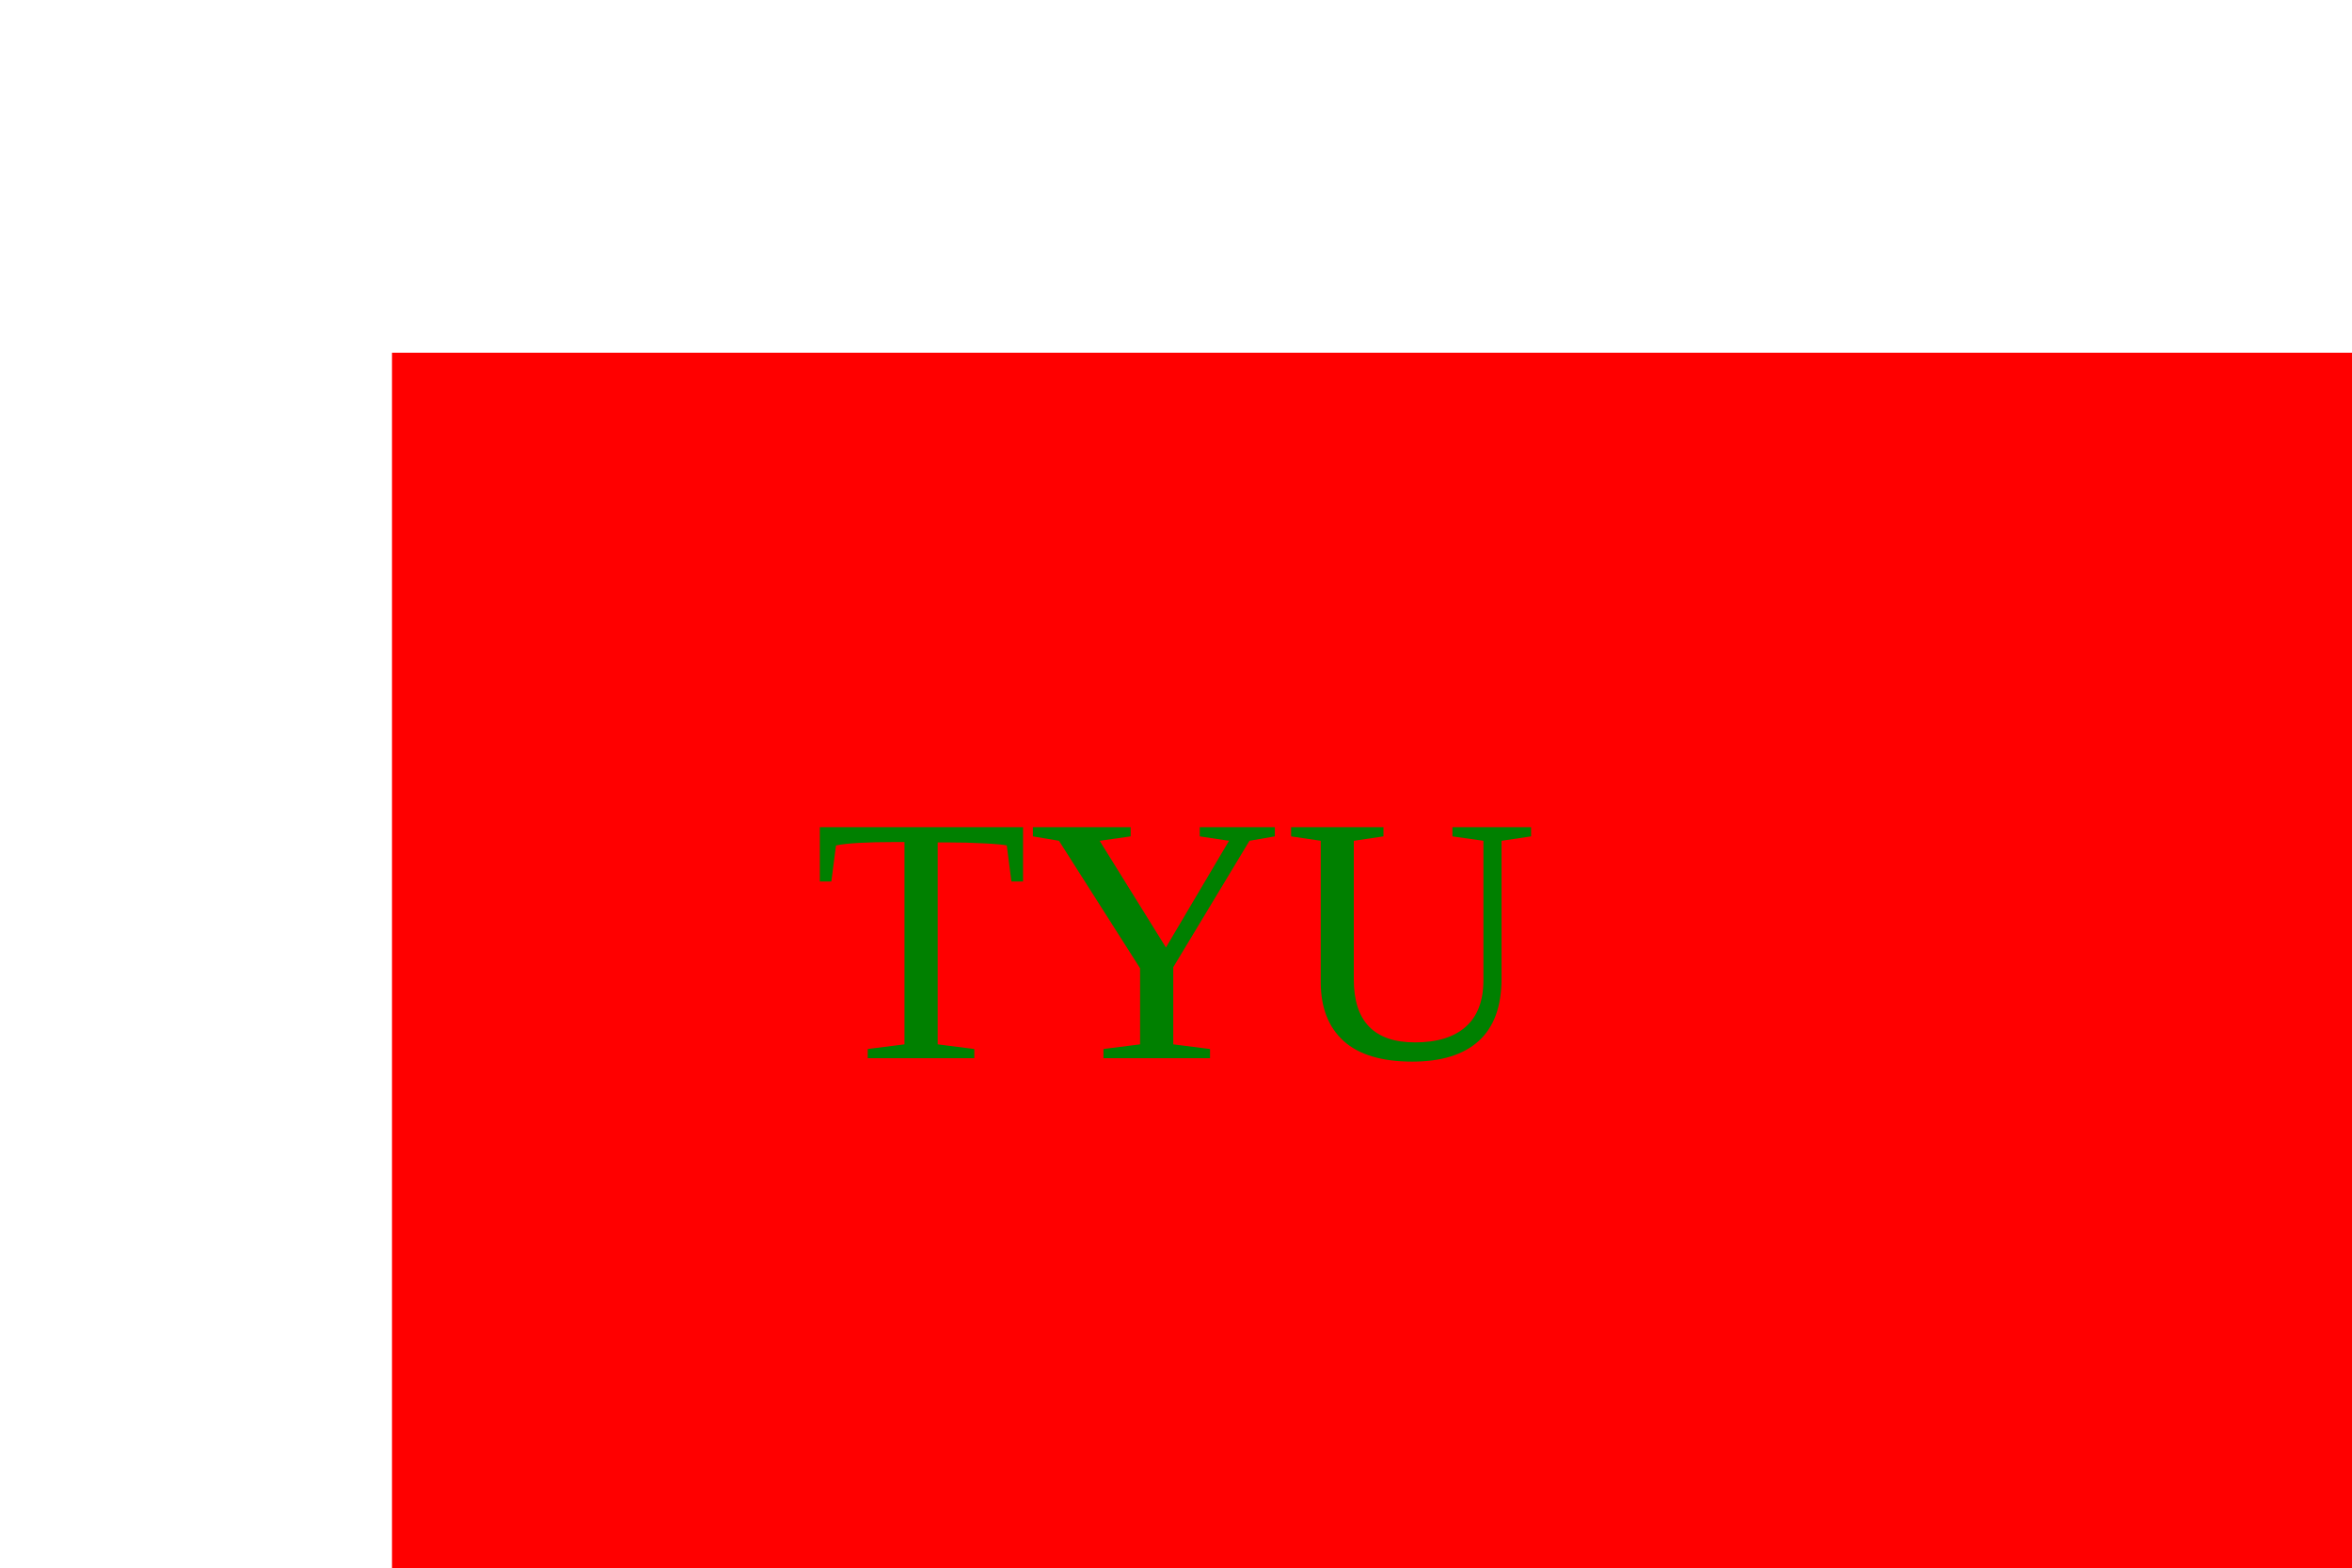
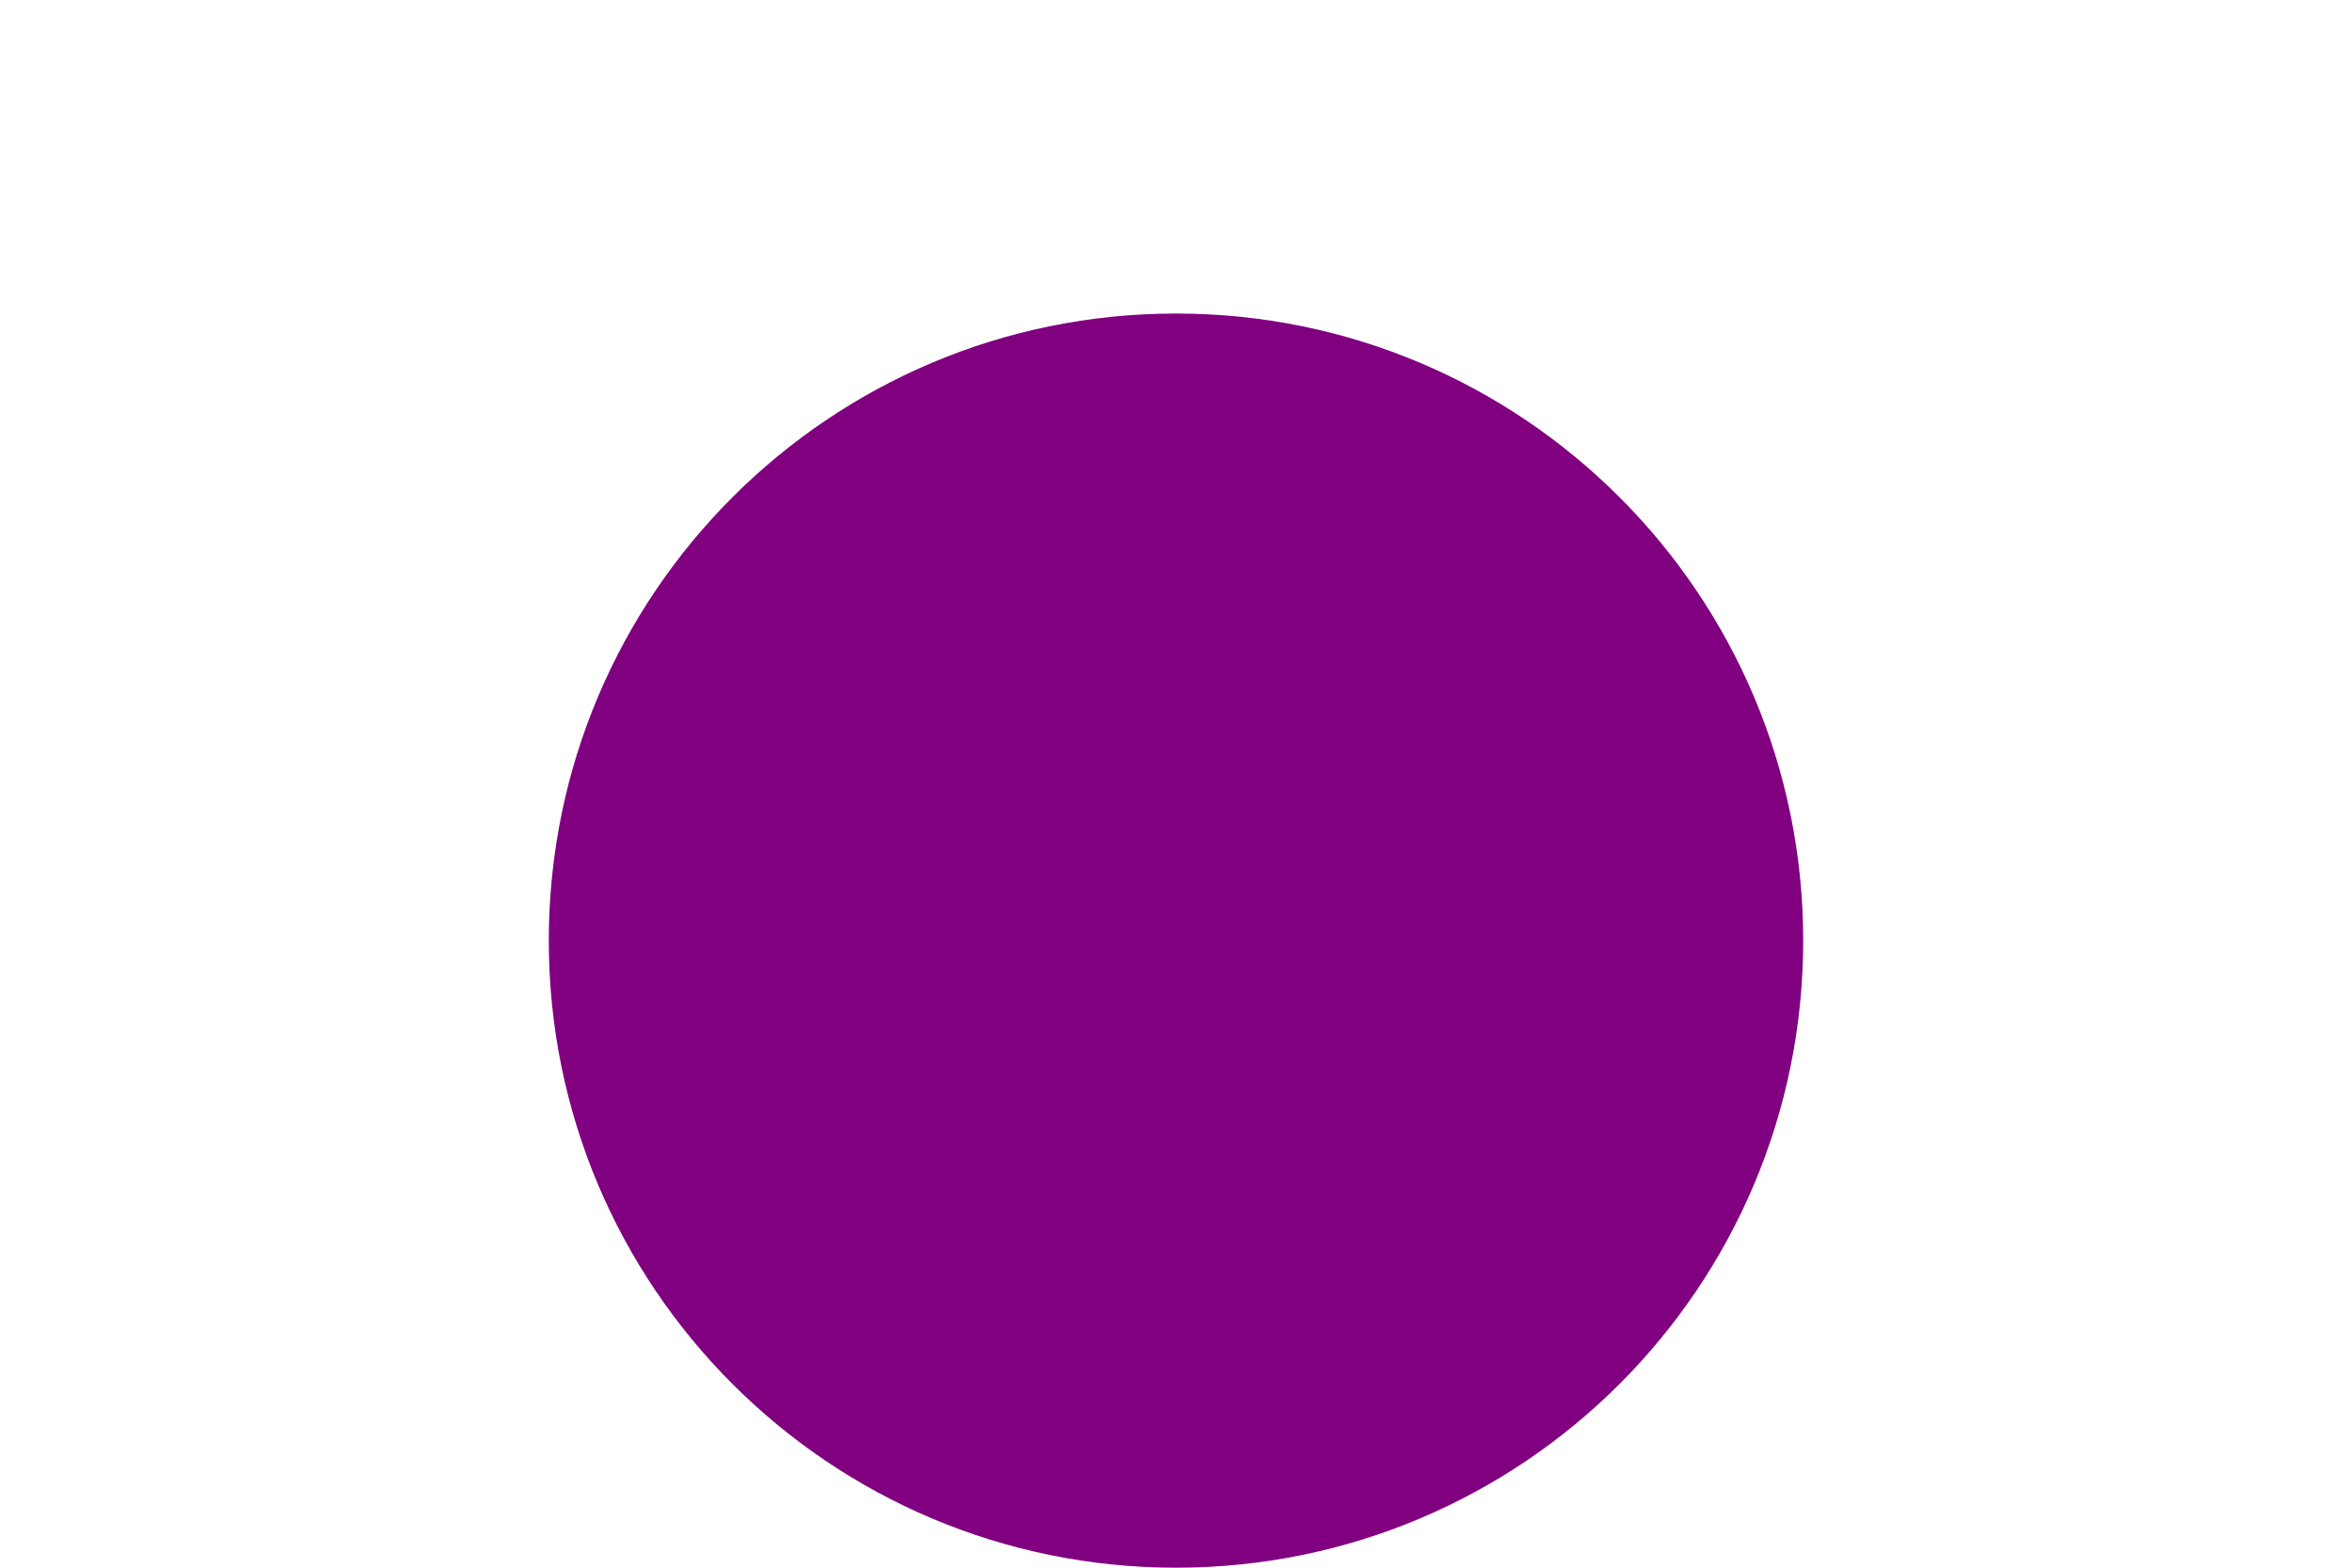
<svg xmlns="http://www.w3.org/2000/svg" version="1.1" width="300" height="200">
-   <rect fill="red" x="50" y="45" width="300" height="200" />
-   <text x="150" y="135" font-size="45" text-anchor="middle" fill="green">TYU</text>
+   <circle fill="purple" cx="150" cy="120" r="80" />
+   <text x="150" y="135" font-size="45" text-anchor="middle" fill="purple">tud</text>
</svg>
